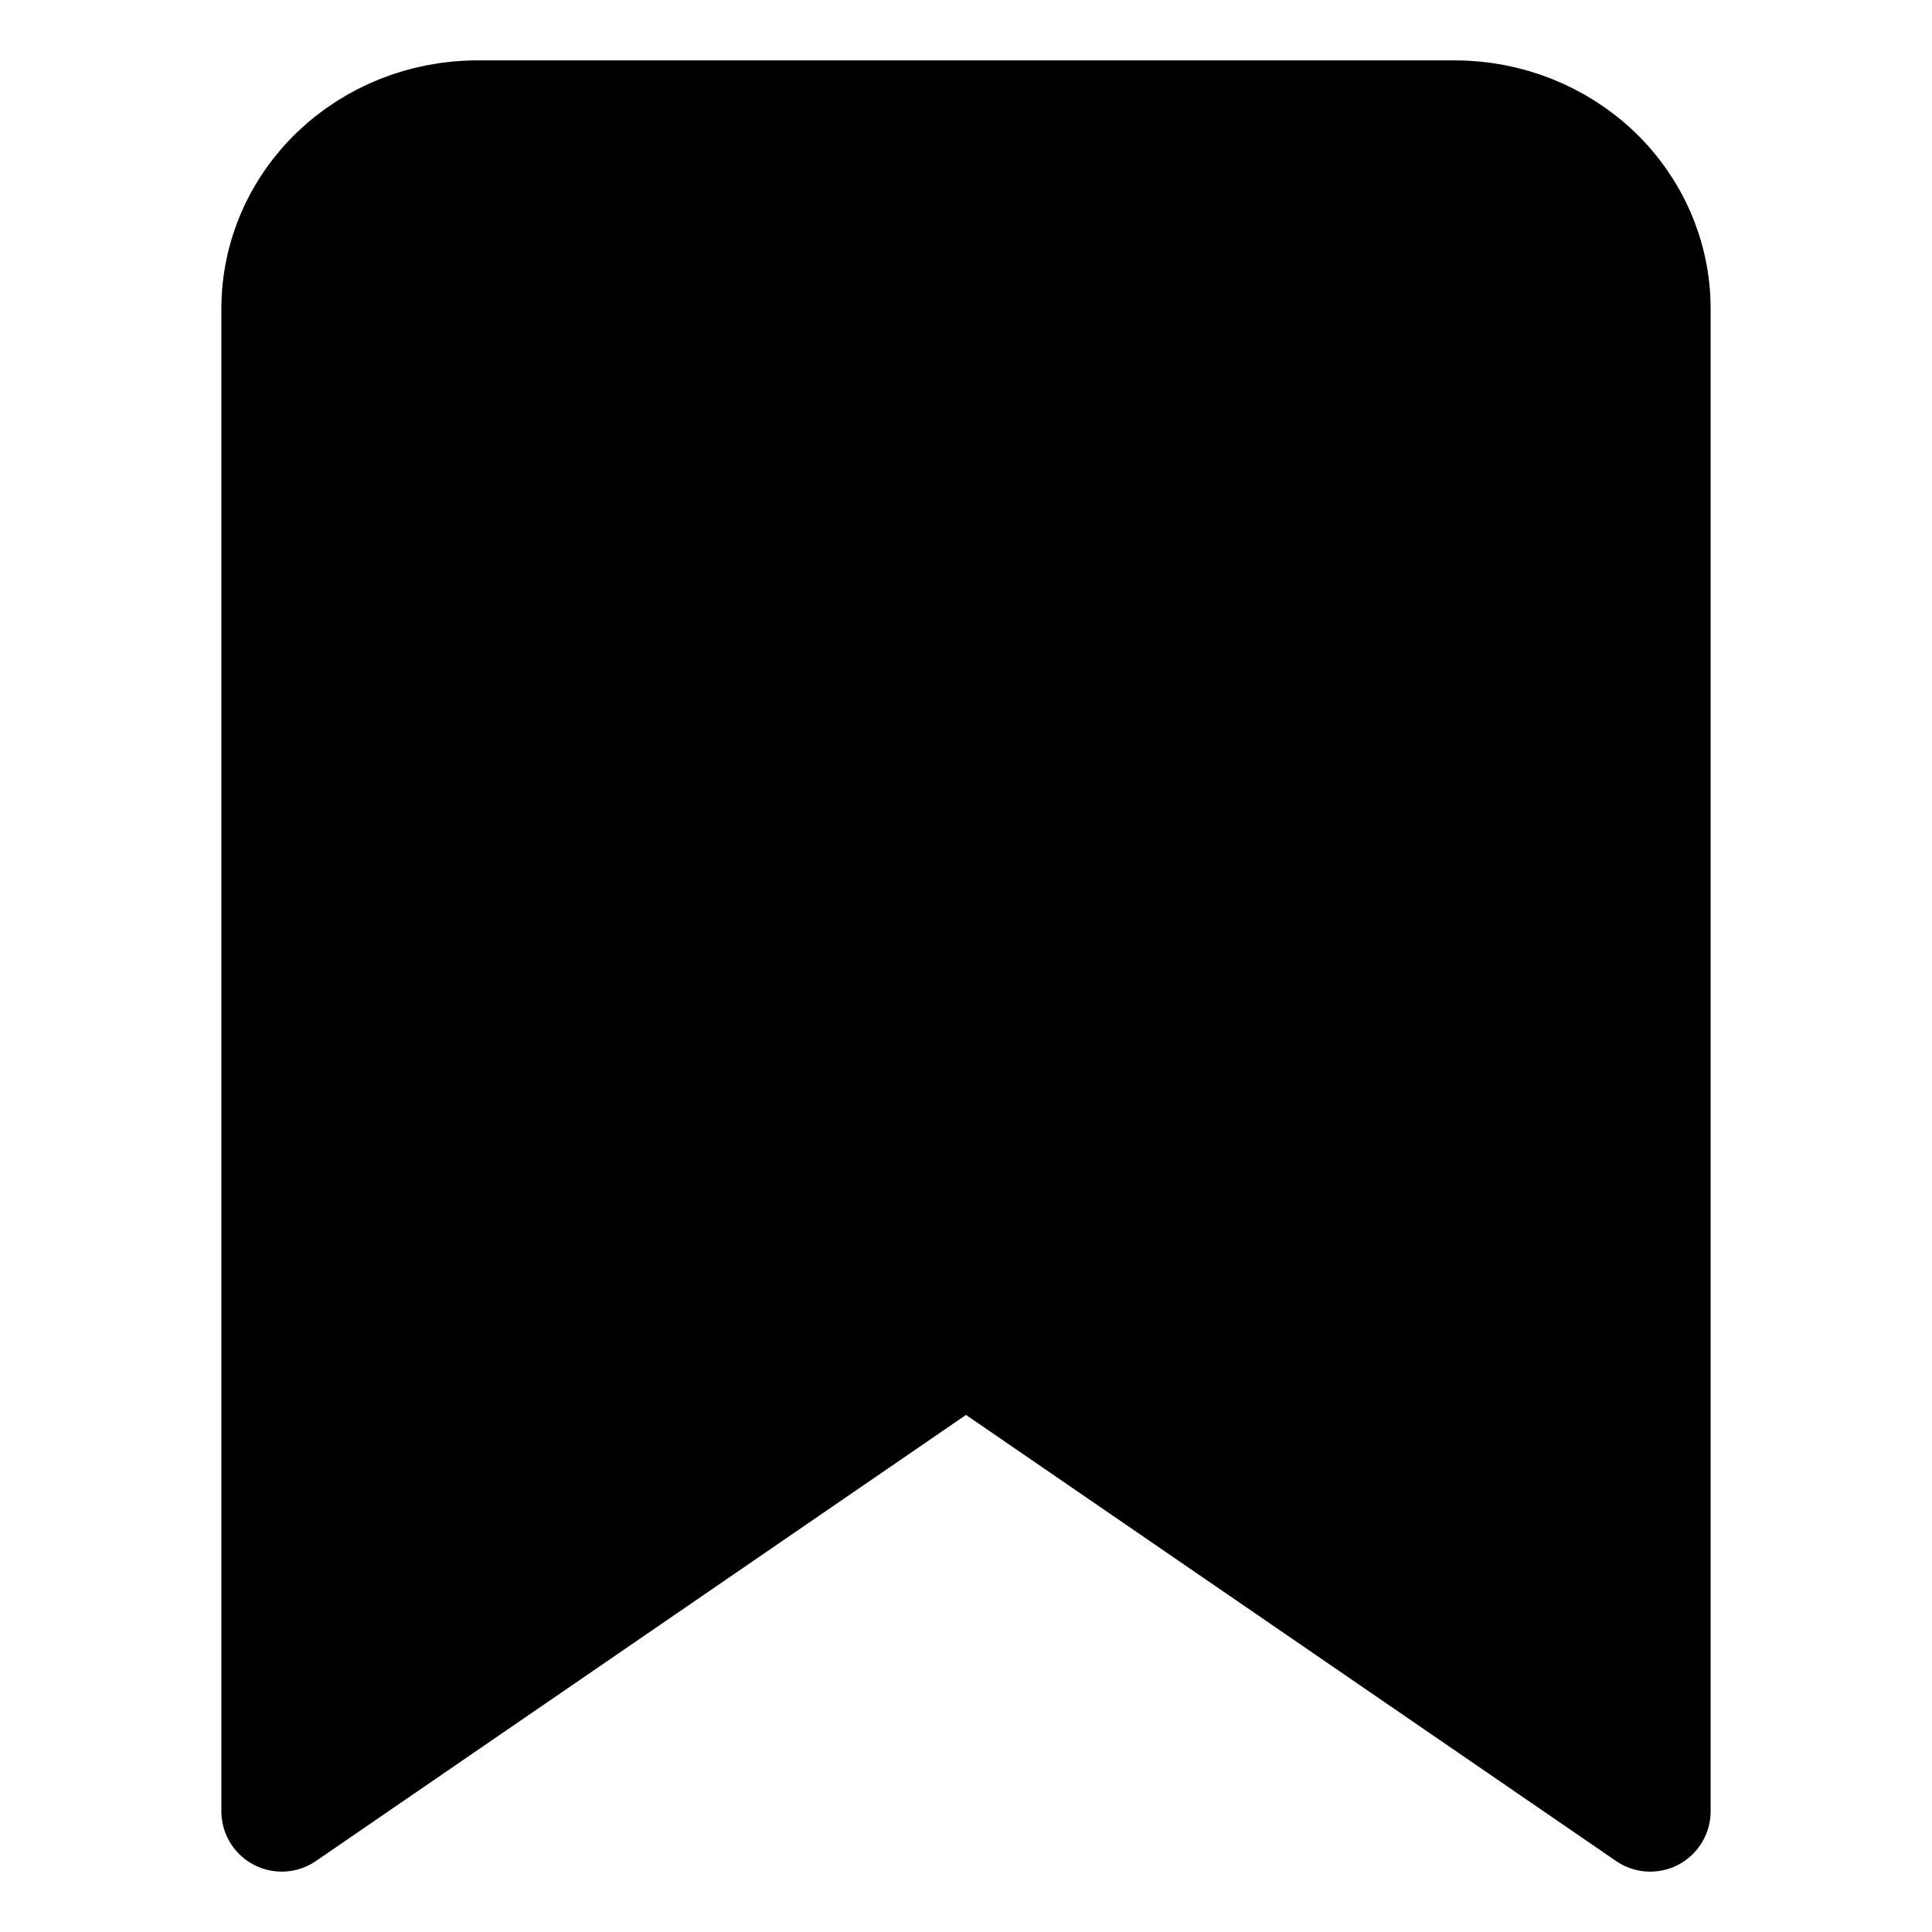
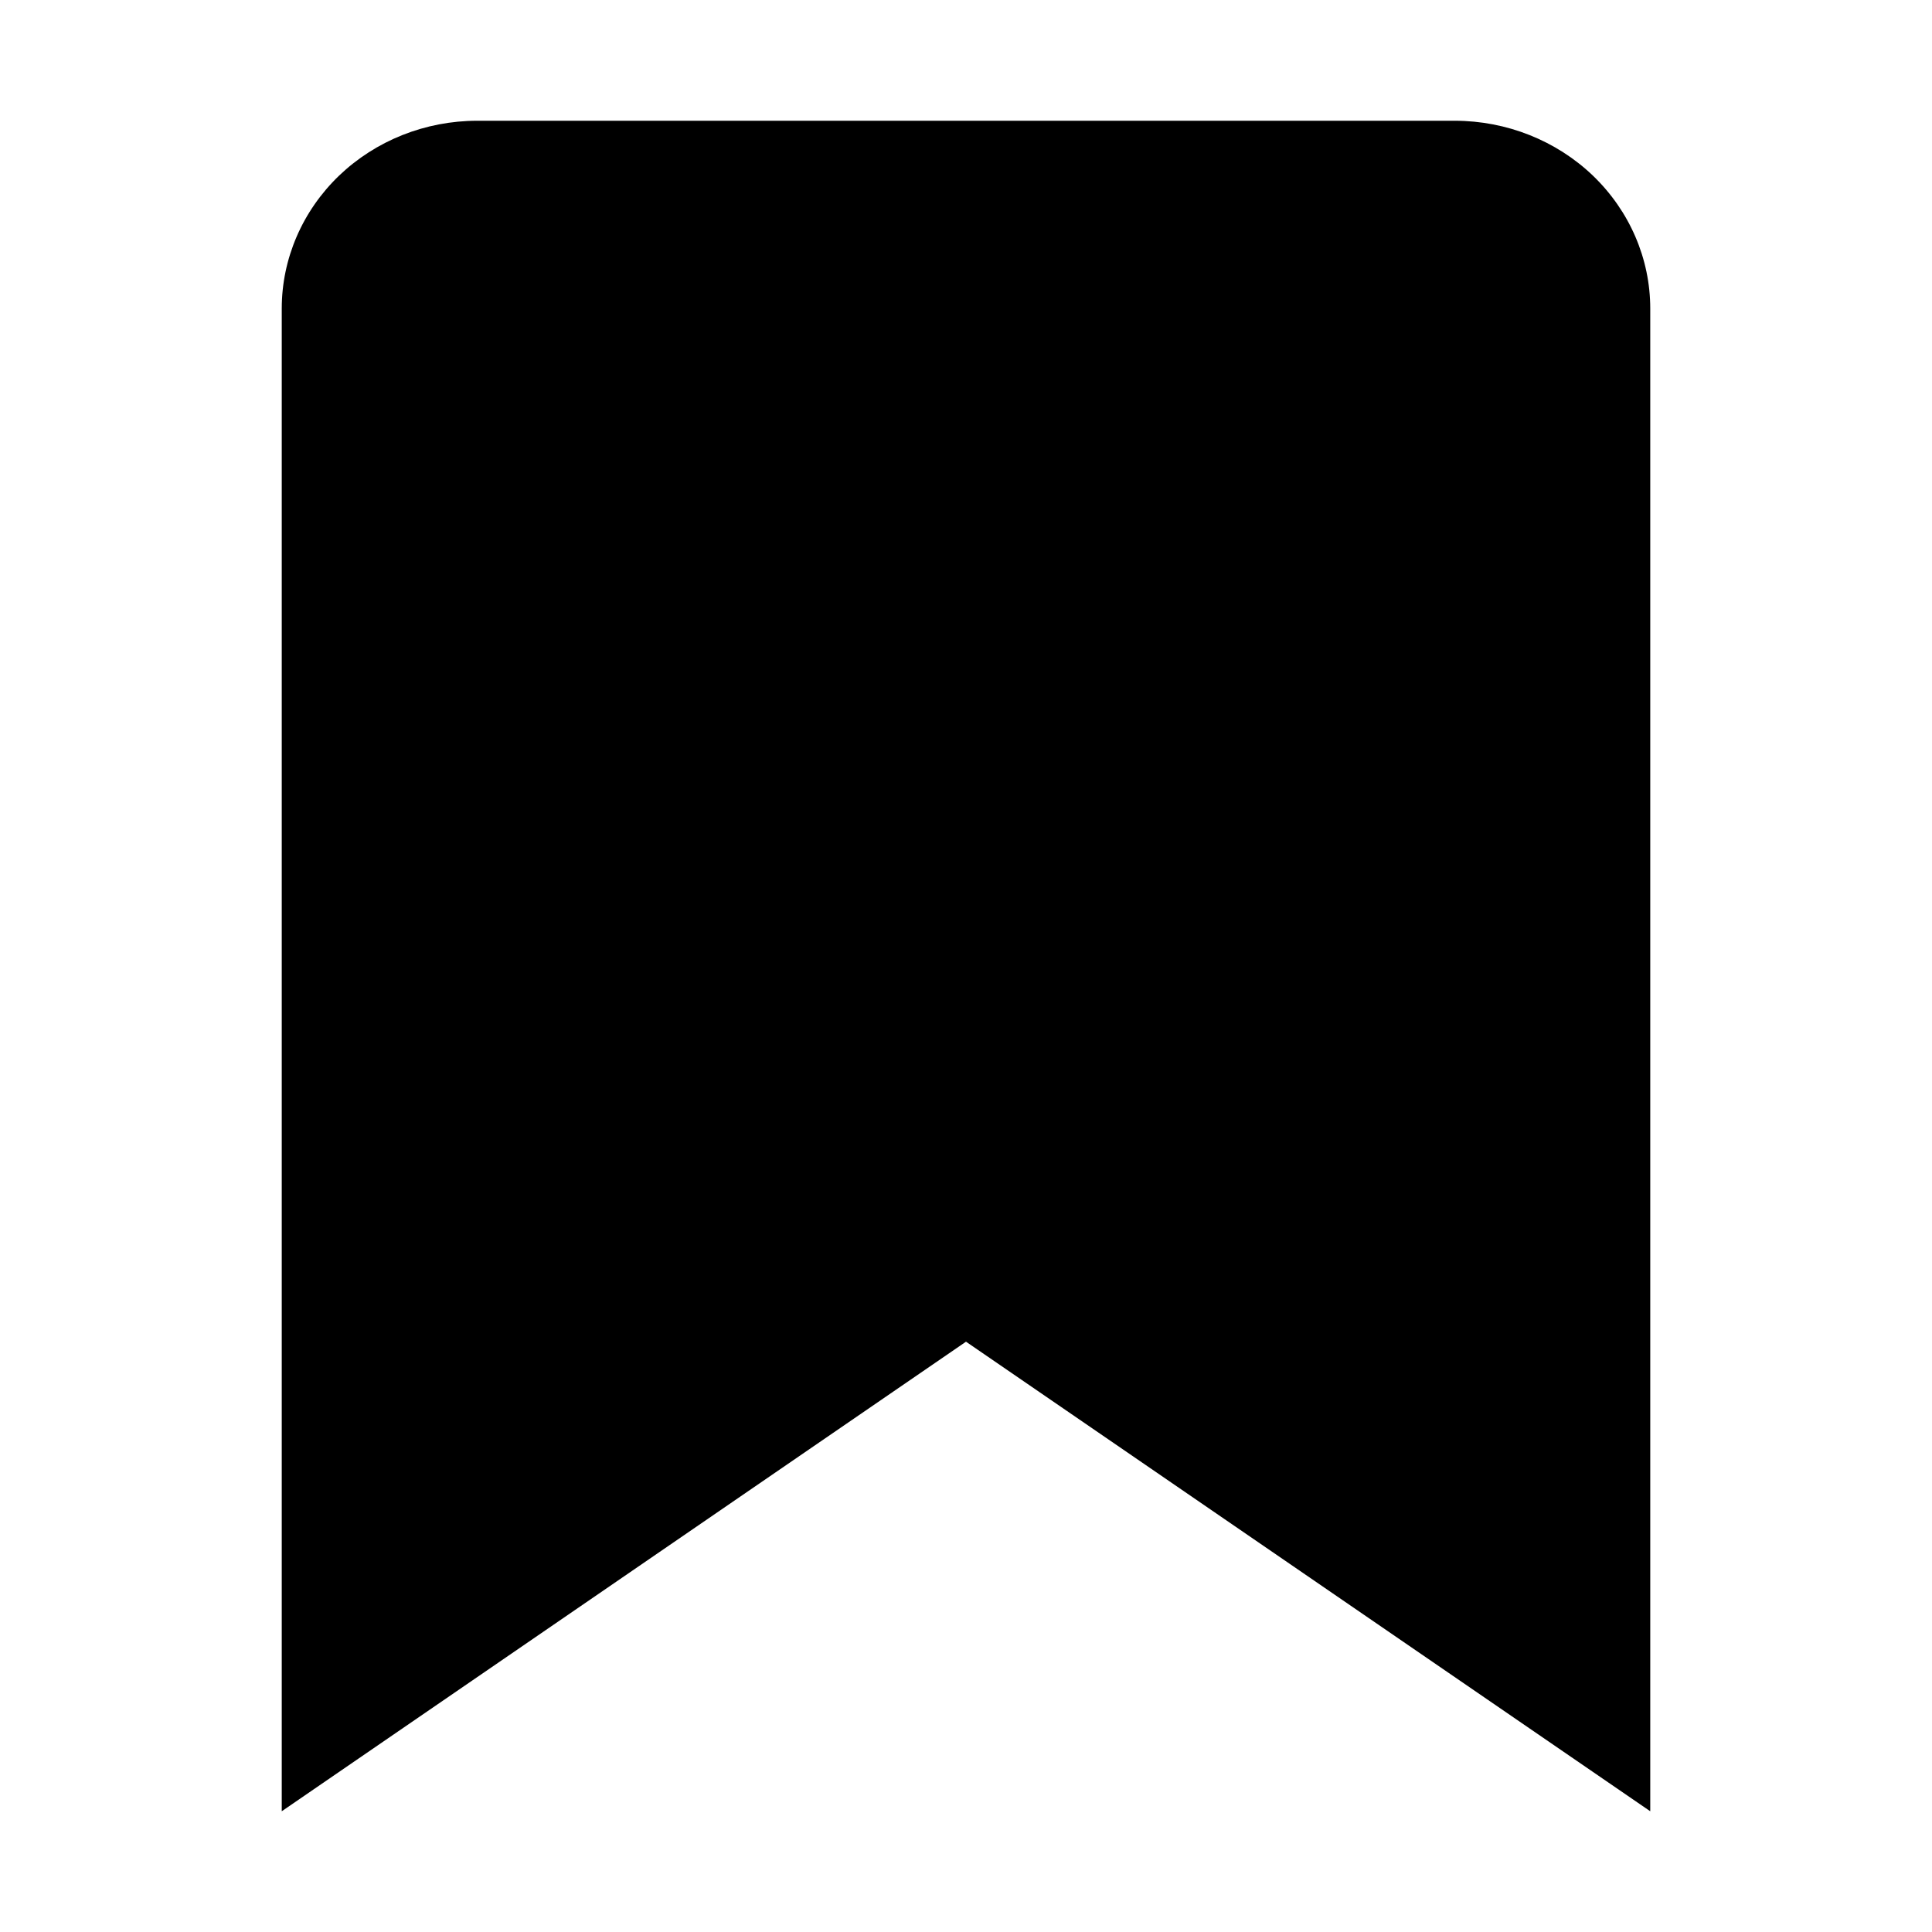
- <svg xmlns="http://www.w3.org/2000/svg" width="24" height="24" viewBox="0 0 24 24" fill="black">
-   <path d="M20.5 22.5L12 16.667L3.5 22.5V3.833C3.5 3.214 3.756 2.621 4.211 2.183C4.667 1.746 5.284 1.5 5.929 1.5H18.071C18.715 1.5 19.333 1.746 19.789 2.183C20.244 2.621 20.5 3.214 20.5 3.833V22.5Z" fill="currentColor" stroke="currentColor" stroke-width="1.5" stroke-linecap="round" stroke-linejoin="round" />
+ <svg xmlns="http://www.w3.org/2000/svg" width="100%" height="100%" viewBox="0 0 24 24" fill="currentColor">
+   <path d="M20.5 22.5L12 16.667L3.5 22.5V3.833C3.5 3.214 3.756 2.621 4.211 2.183C4.667 1.746 5.284 1.5 5.929 1.5H18.071C18.715 1.5 19.333 1.746 19.789 2.183C20.244 2.621 20.5 3.214 20.5 3.833V22.5Z" stroke="current" stroke-width="1.5" stroke-linecap="round" stroke-linejoin="round" />
</svg>
